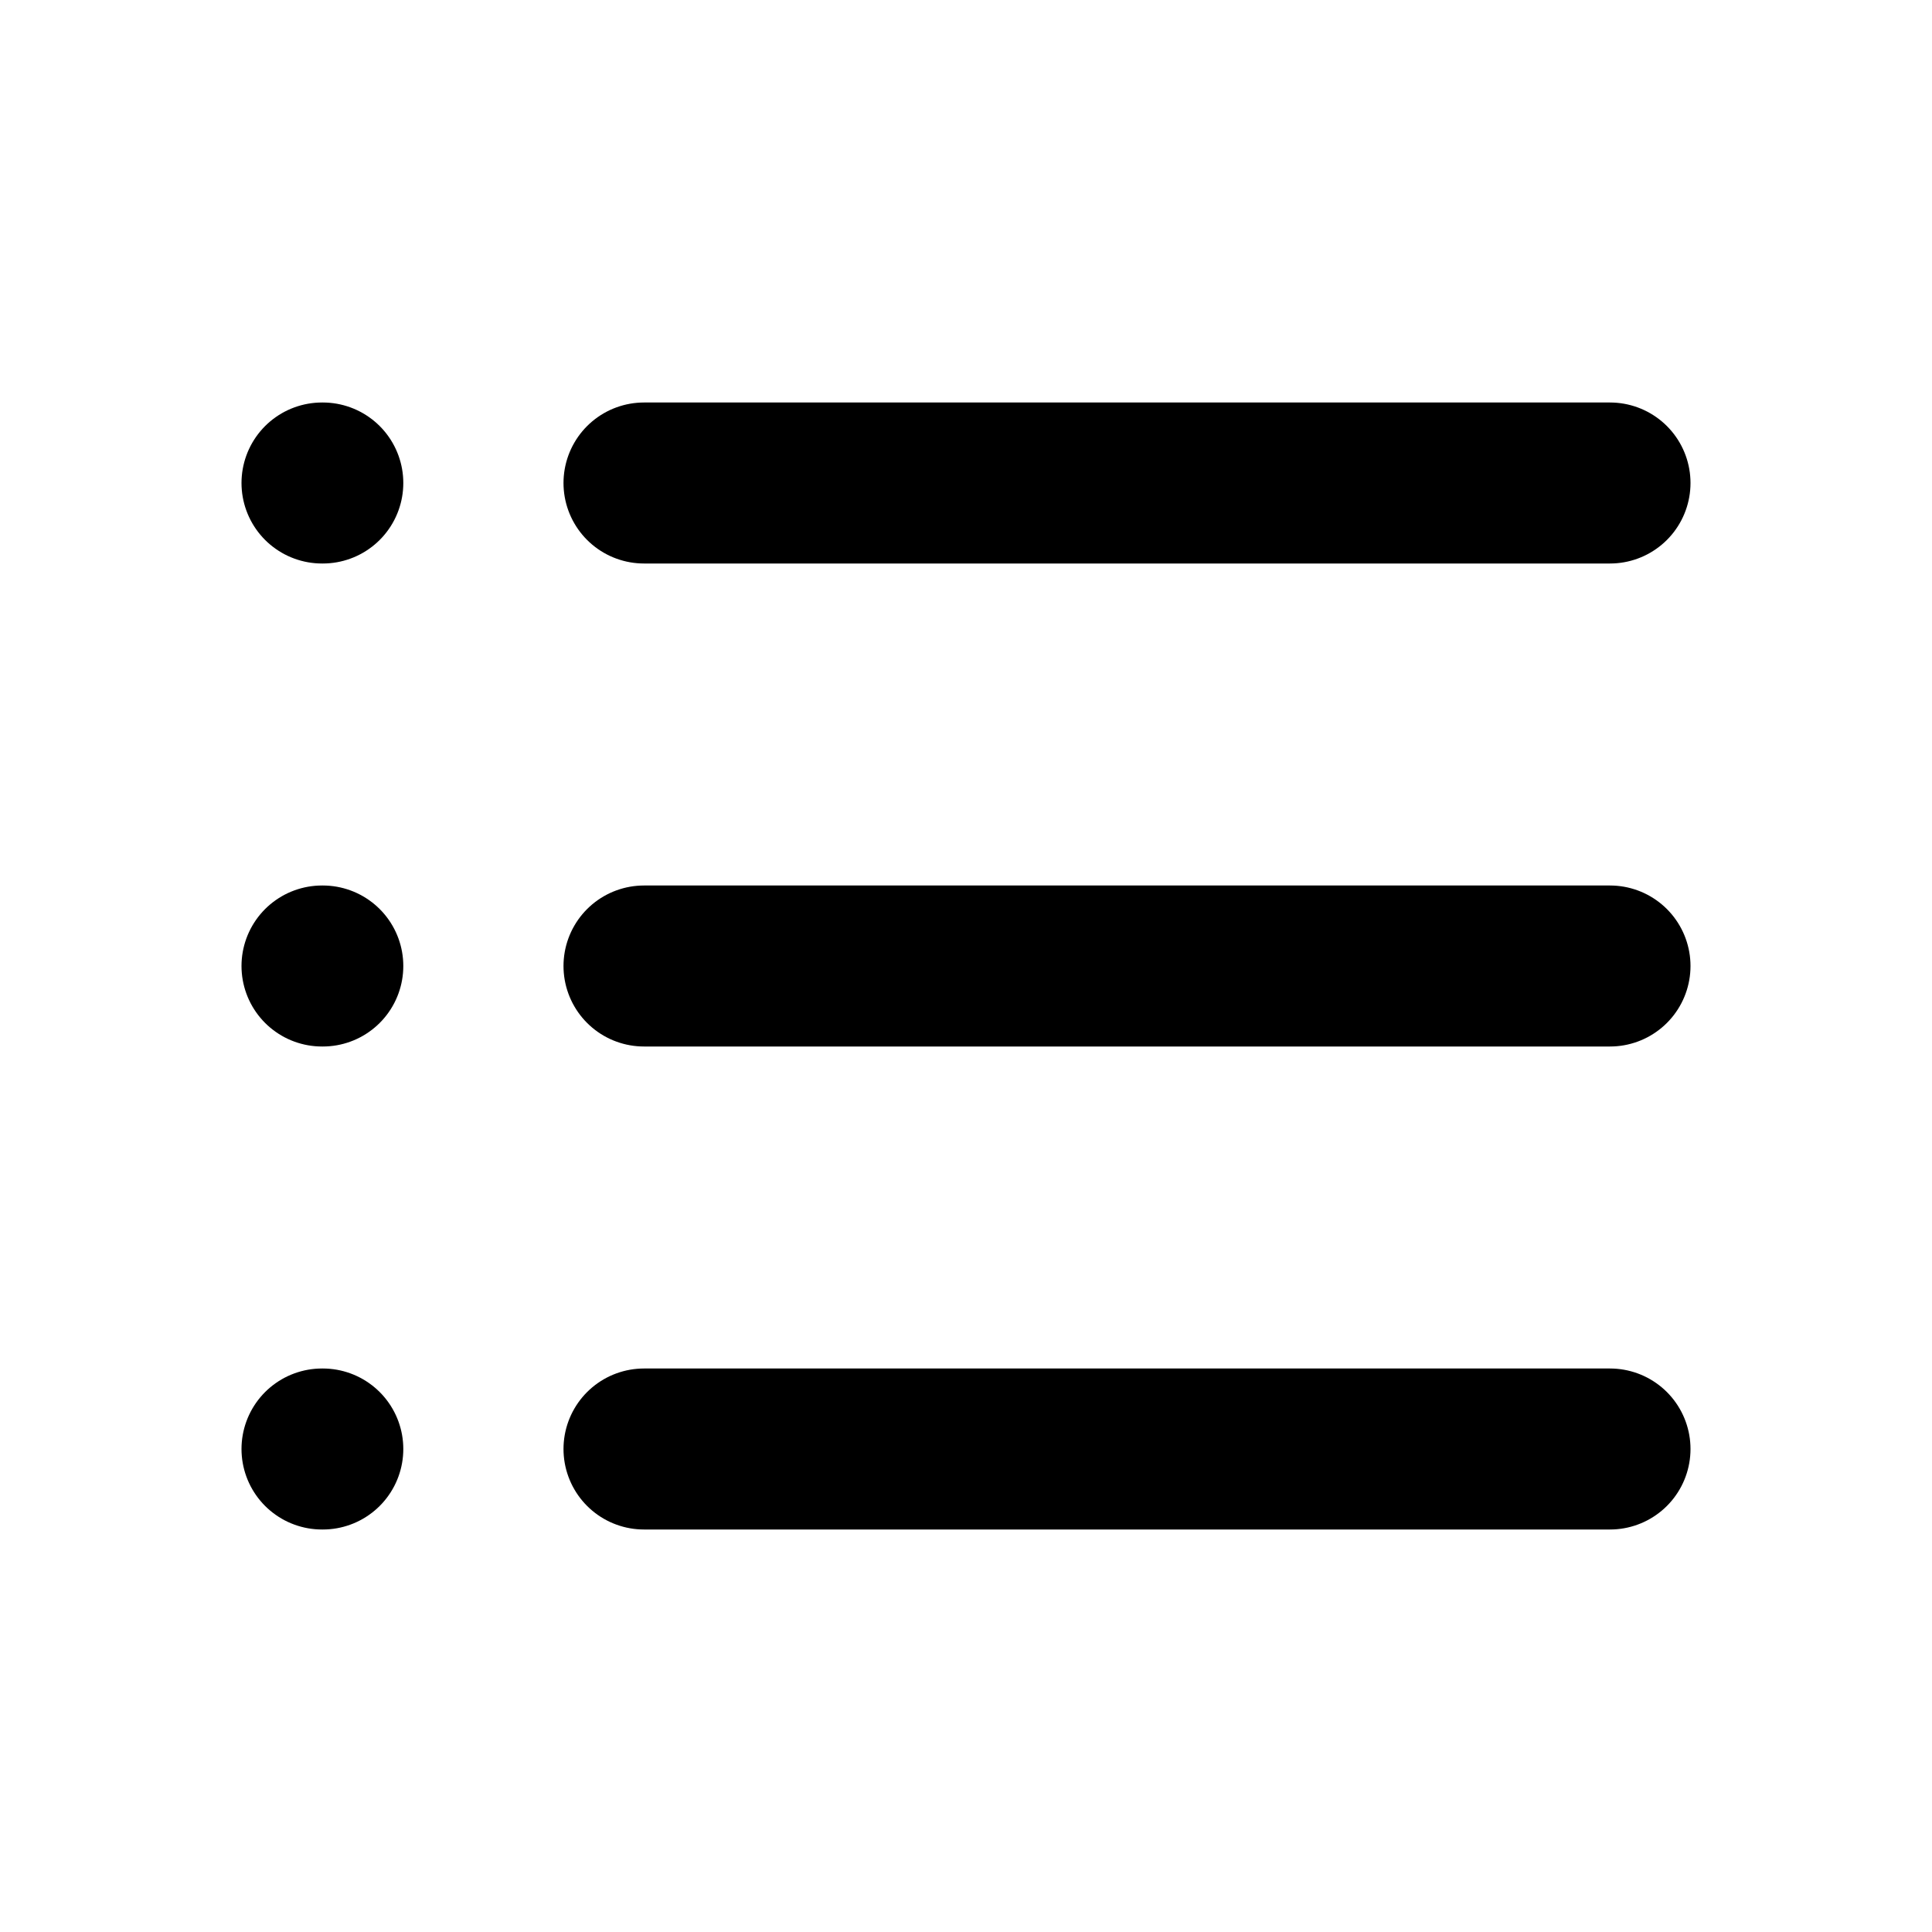
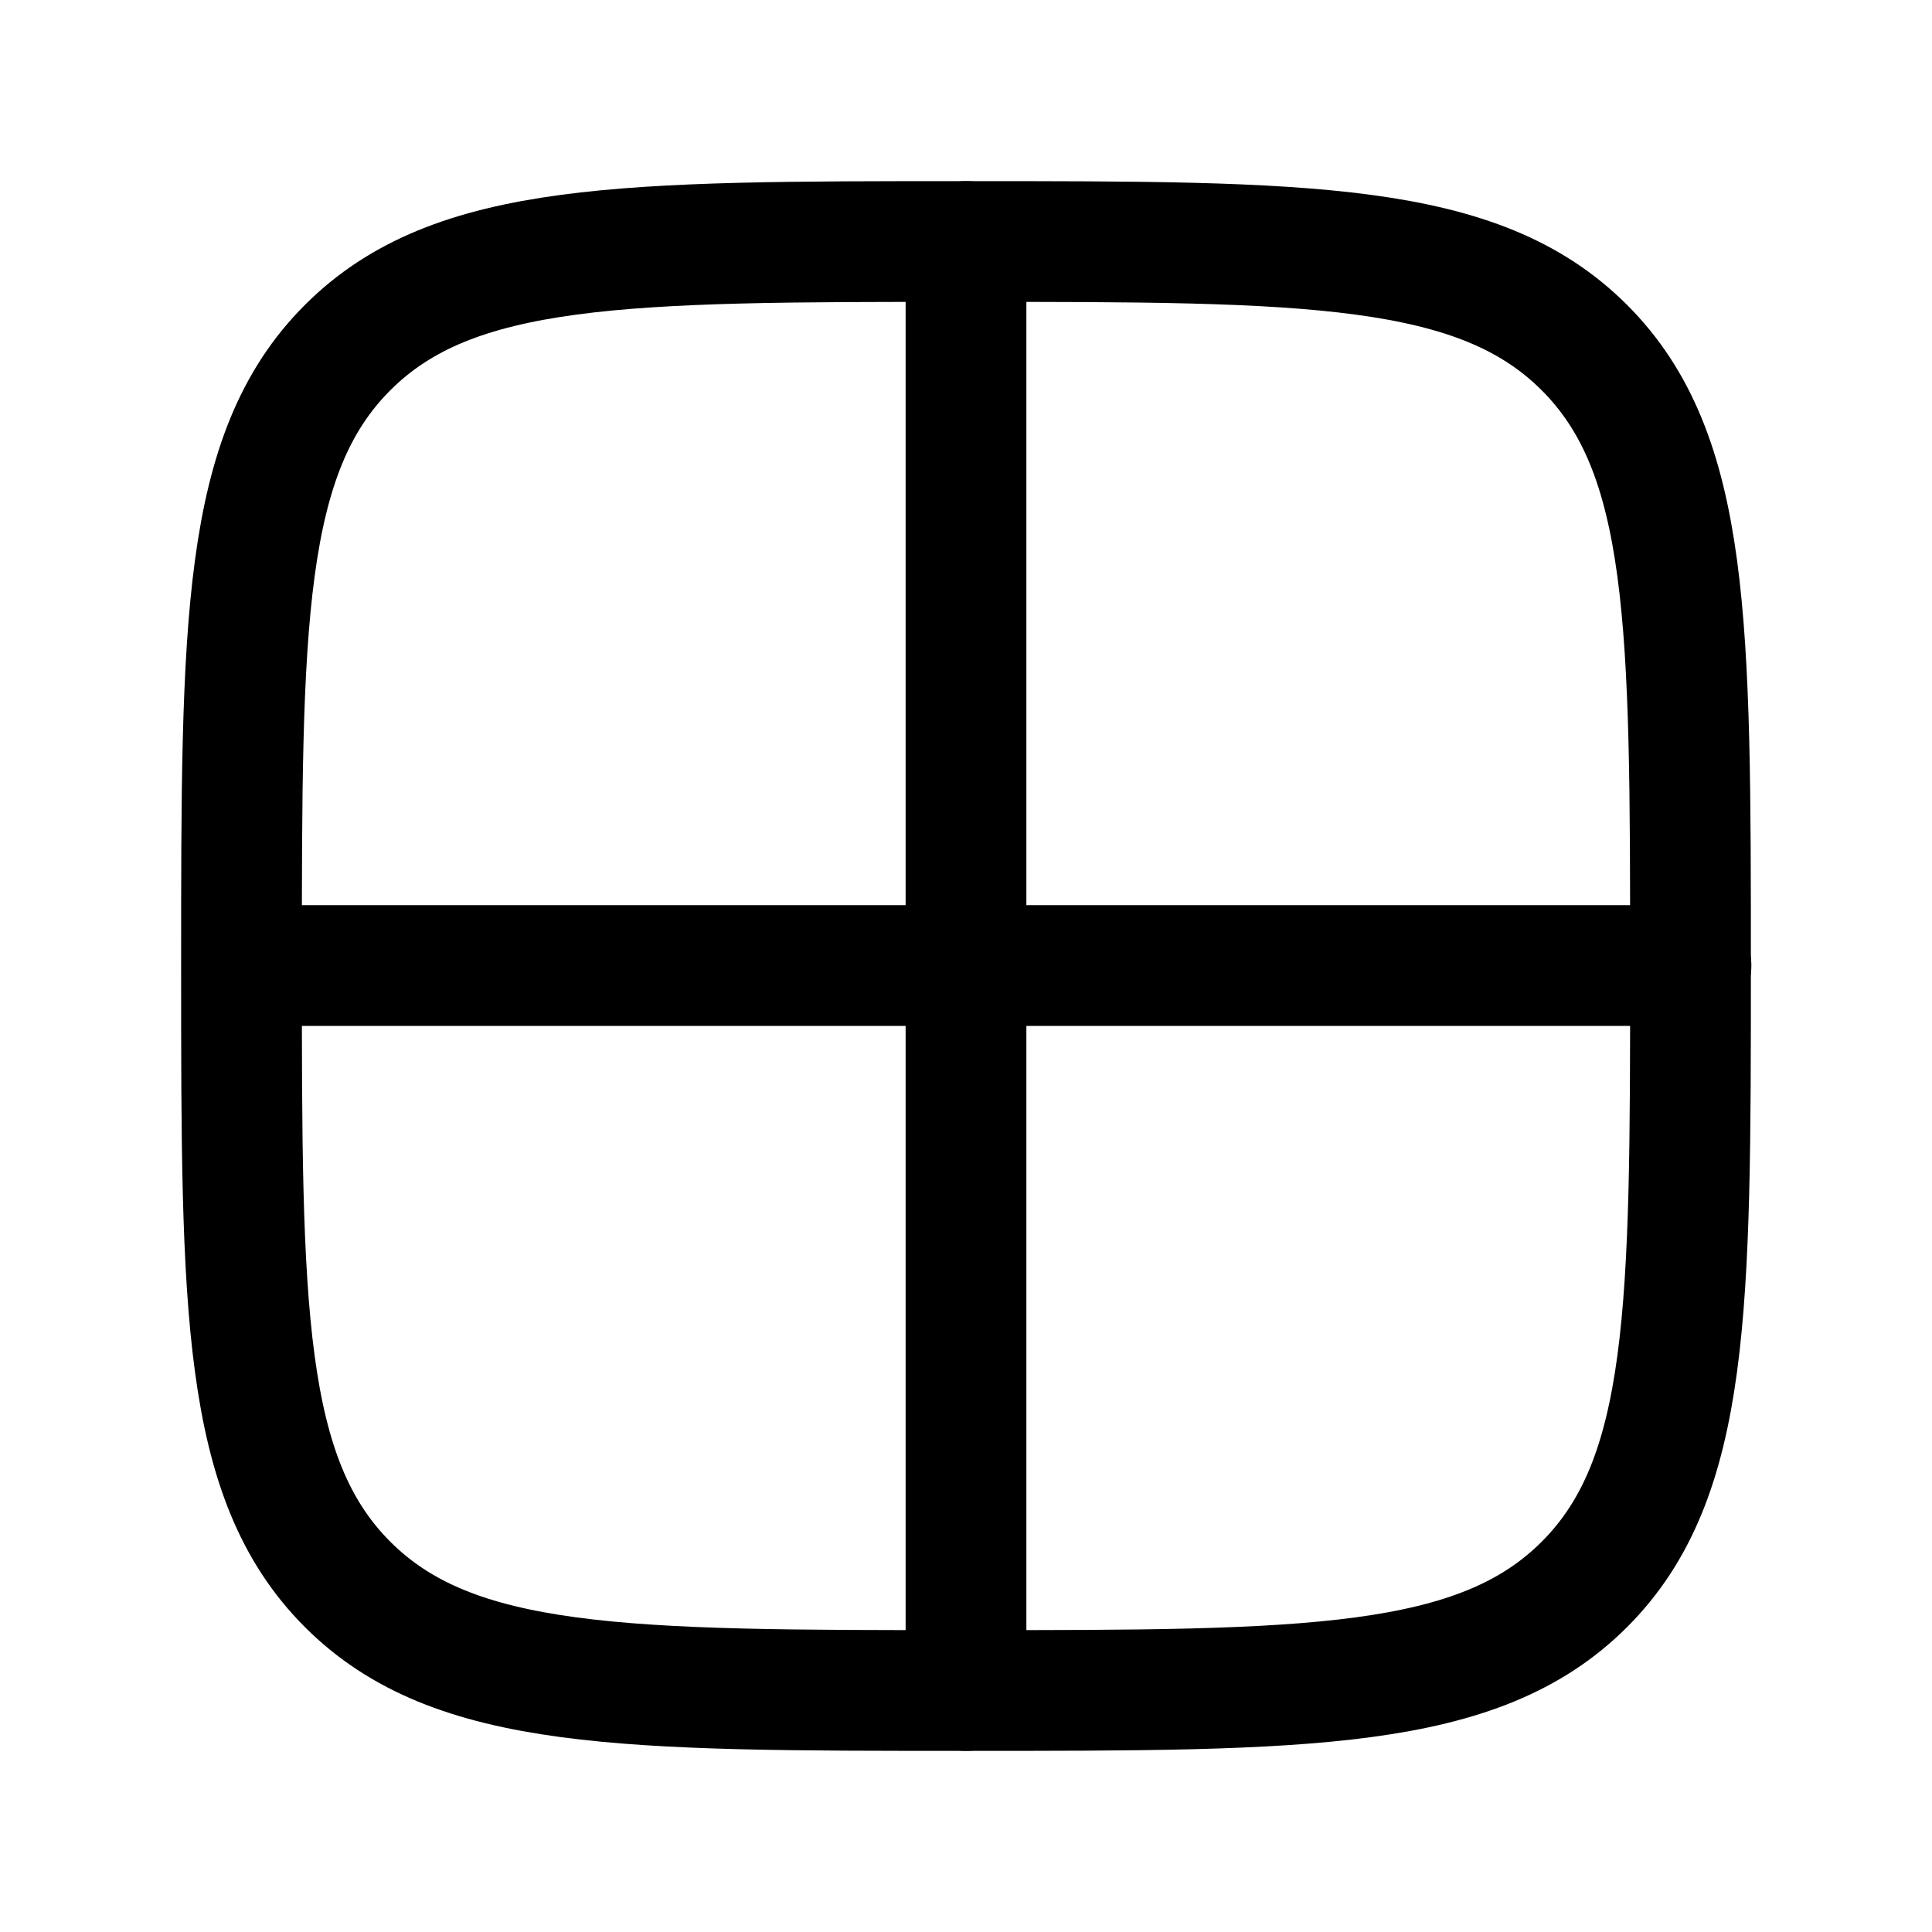
- <svg xmlns="http://www.w3.org/2000/svg" viewBox="0 0 24 24" fill="none" stroke="currentColor" stroke-width="2" stroke-linecap="round" stroke-linejoin="round">
-   <line x1="8" y1="6" x2="20" y2="6" />
-   <line x1="8" y1="12" x2="20" y2="12" />
-   <line x1="8" y1="18" x2="20" y2="18" />
-   <line x1="4" y1="6" x2="4.01" y2="6" />
-   <line x1="4" y1="12" x2="4.01" y2="12" />
-   <line x1="4" y1="18" x2="4.01" y2="18" />
+ <svg xmlns="http://www.w3.org/2000/svg" viewBox="0 0 24 24" fill="none">
+   <path d="M4.318 19.682C5.636 21 7.757 21 12 21C16.243 21 18.364 21 19.682 19.682C21 18.364 21 16.243 21 12C21 7.757 21 5.636 19.682 4.318C18.364 3 16.243 3 12 3C7.757 3 5.636 3 4.318 4.318C3 5.636 3 7.757 3 12C3 16.243 3 18.364 4.318 19.682Z" stroke="currentColor" stroke-linejoin="round" stroke-width="1.5" />
+   <path d="M12 3V21" stroke="currentColor" stroke-linecap="round" stroke-linejoin="round" stroke-width="1.5" />
+   <path d="M21.006 11.994H3.006" stroke="currentColor" stroke-linecap="round" stroke-linejoin="round" stroke-width="1.5" />
</svg>
